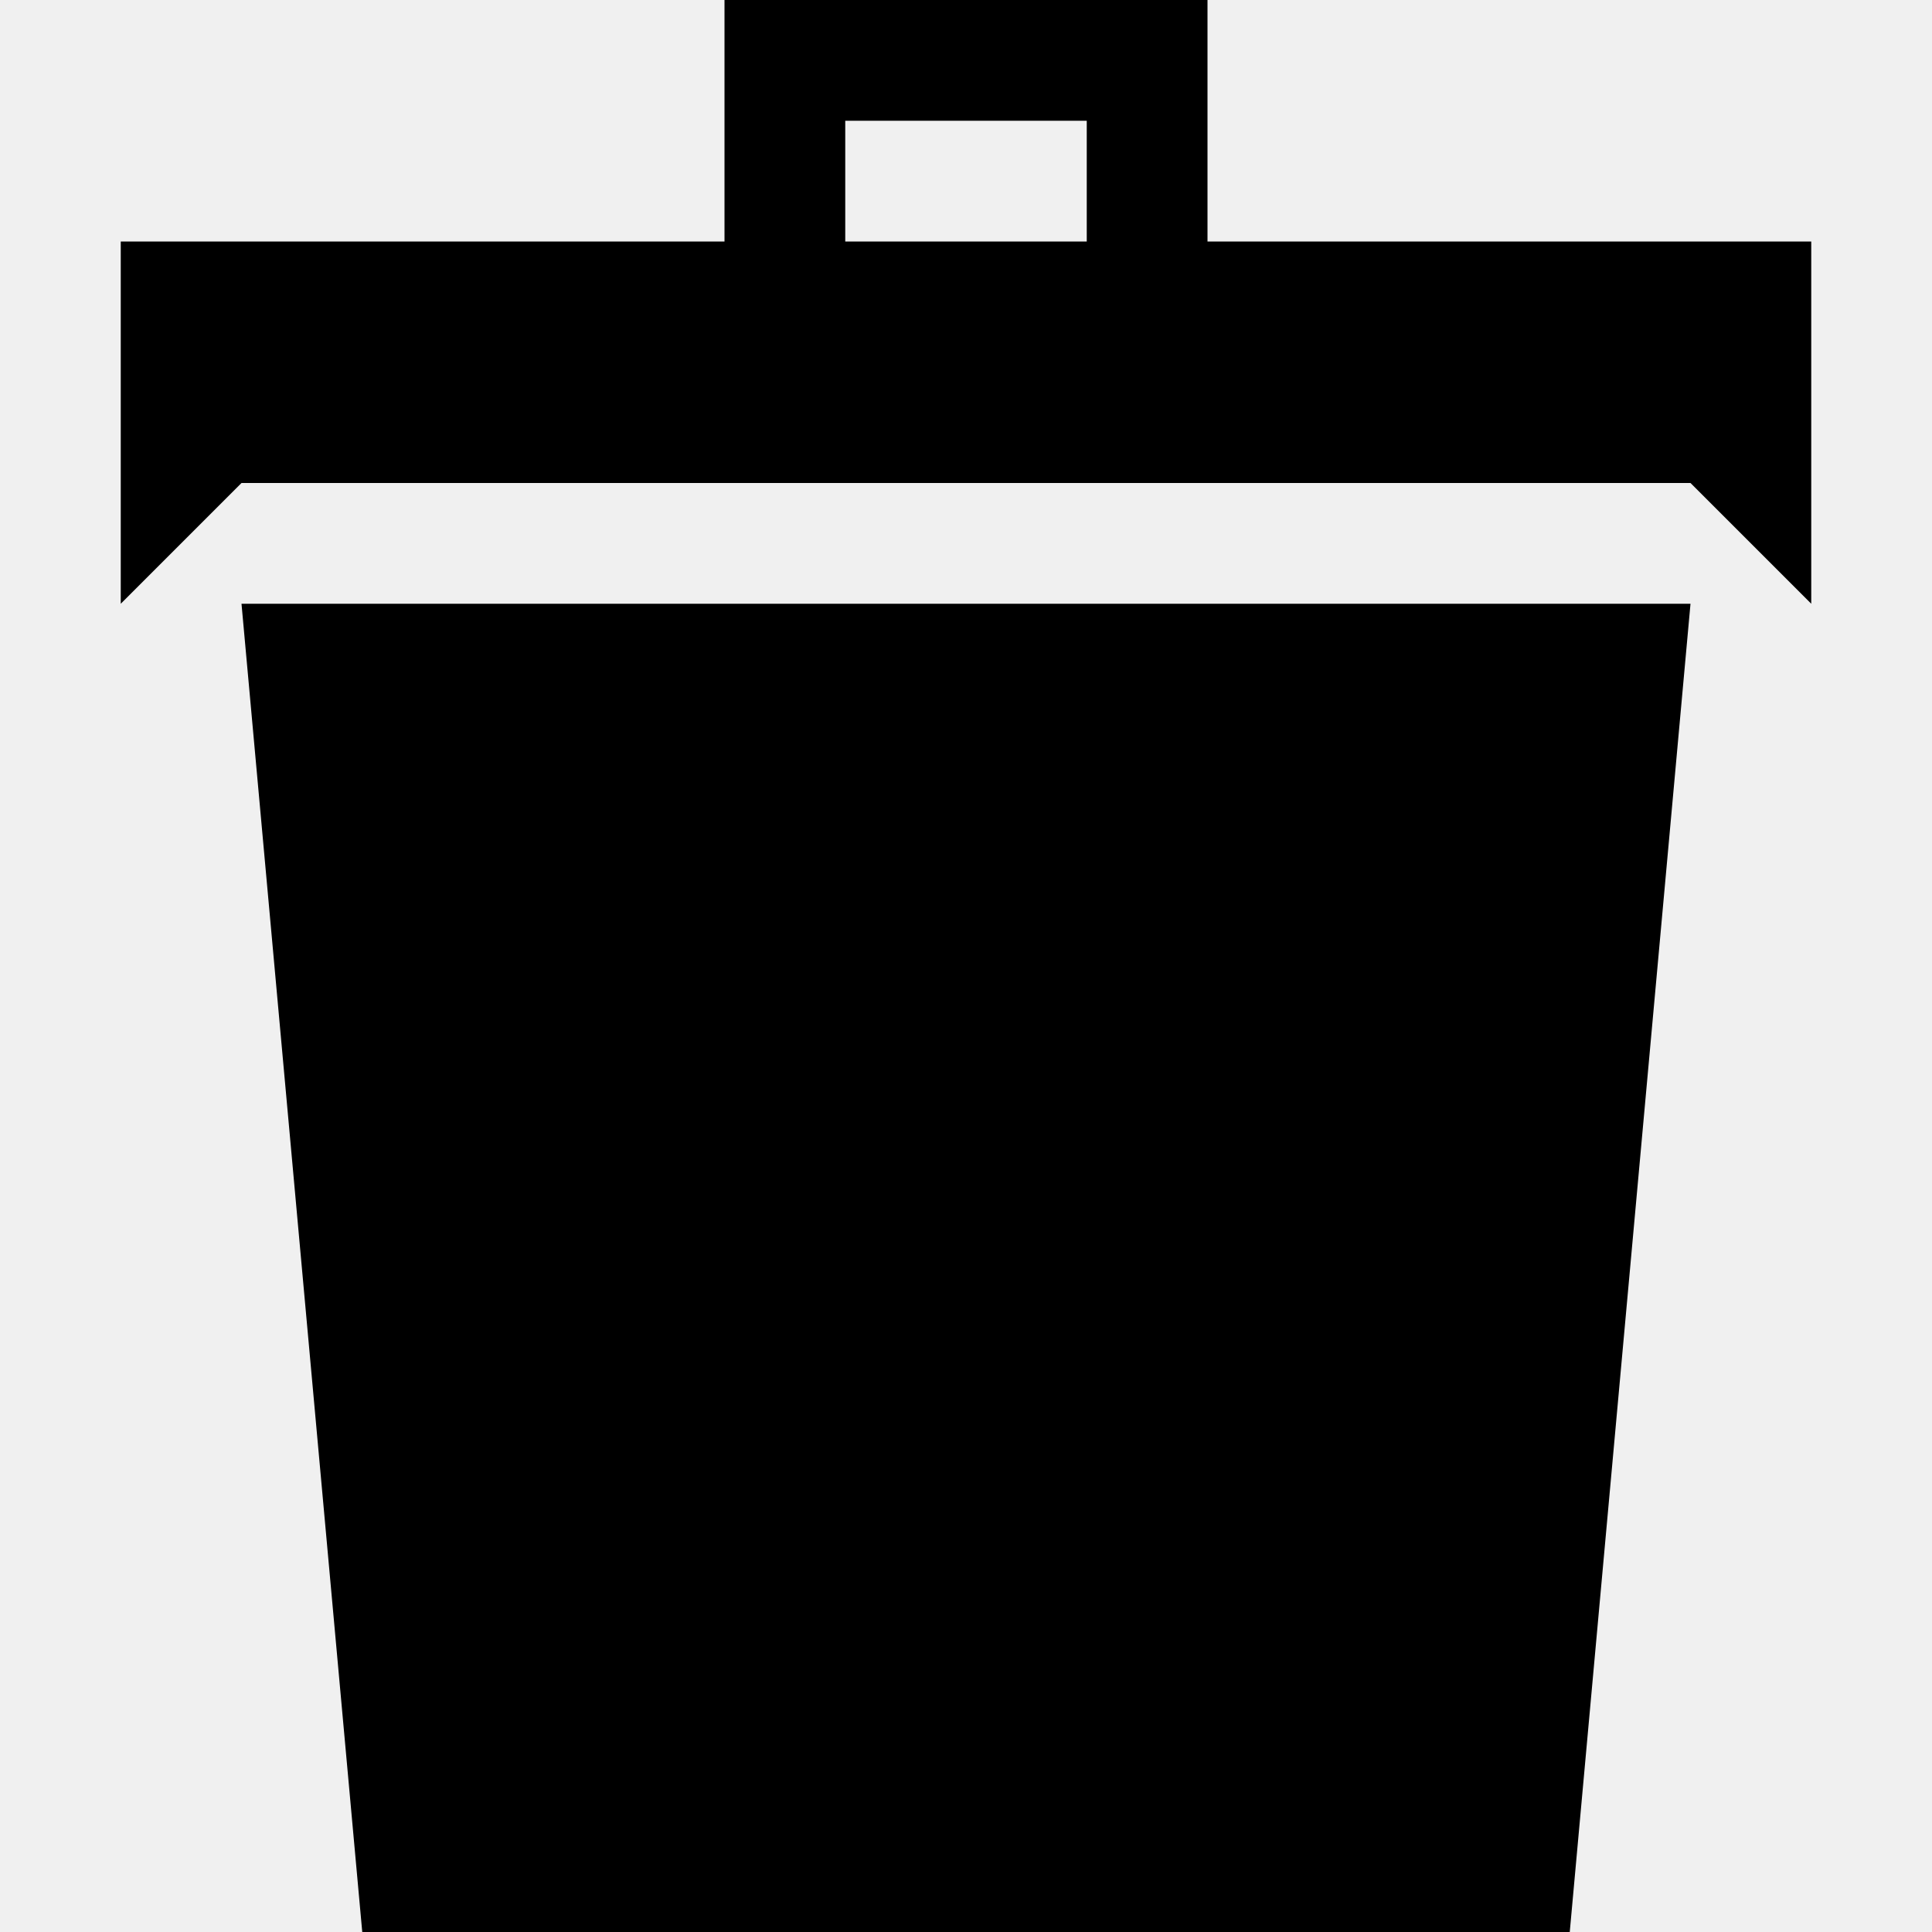
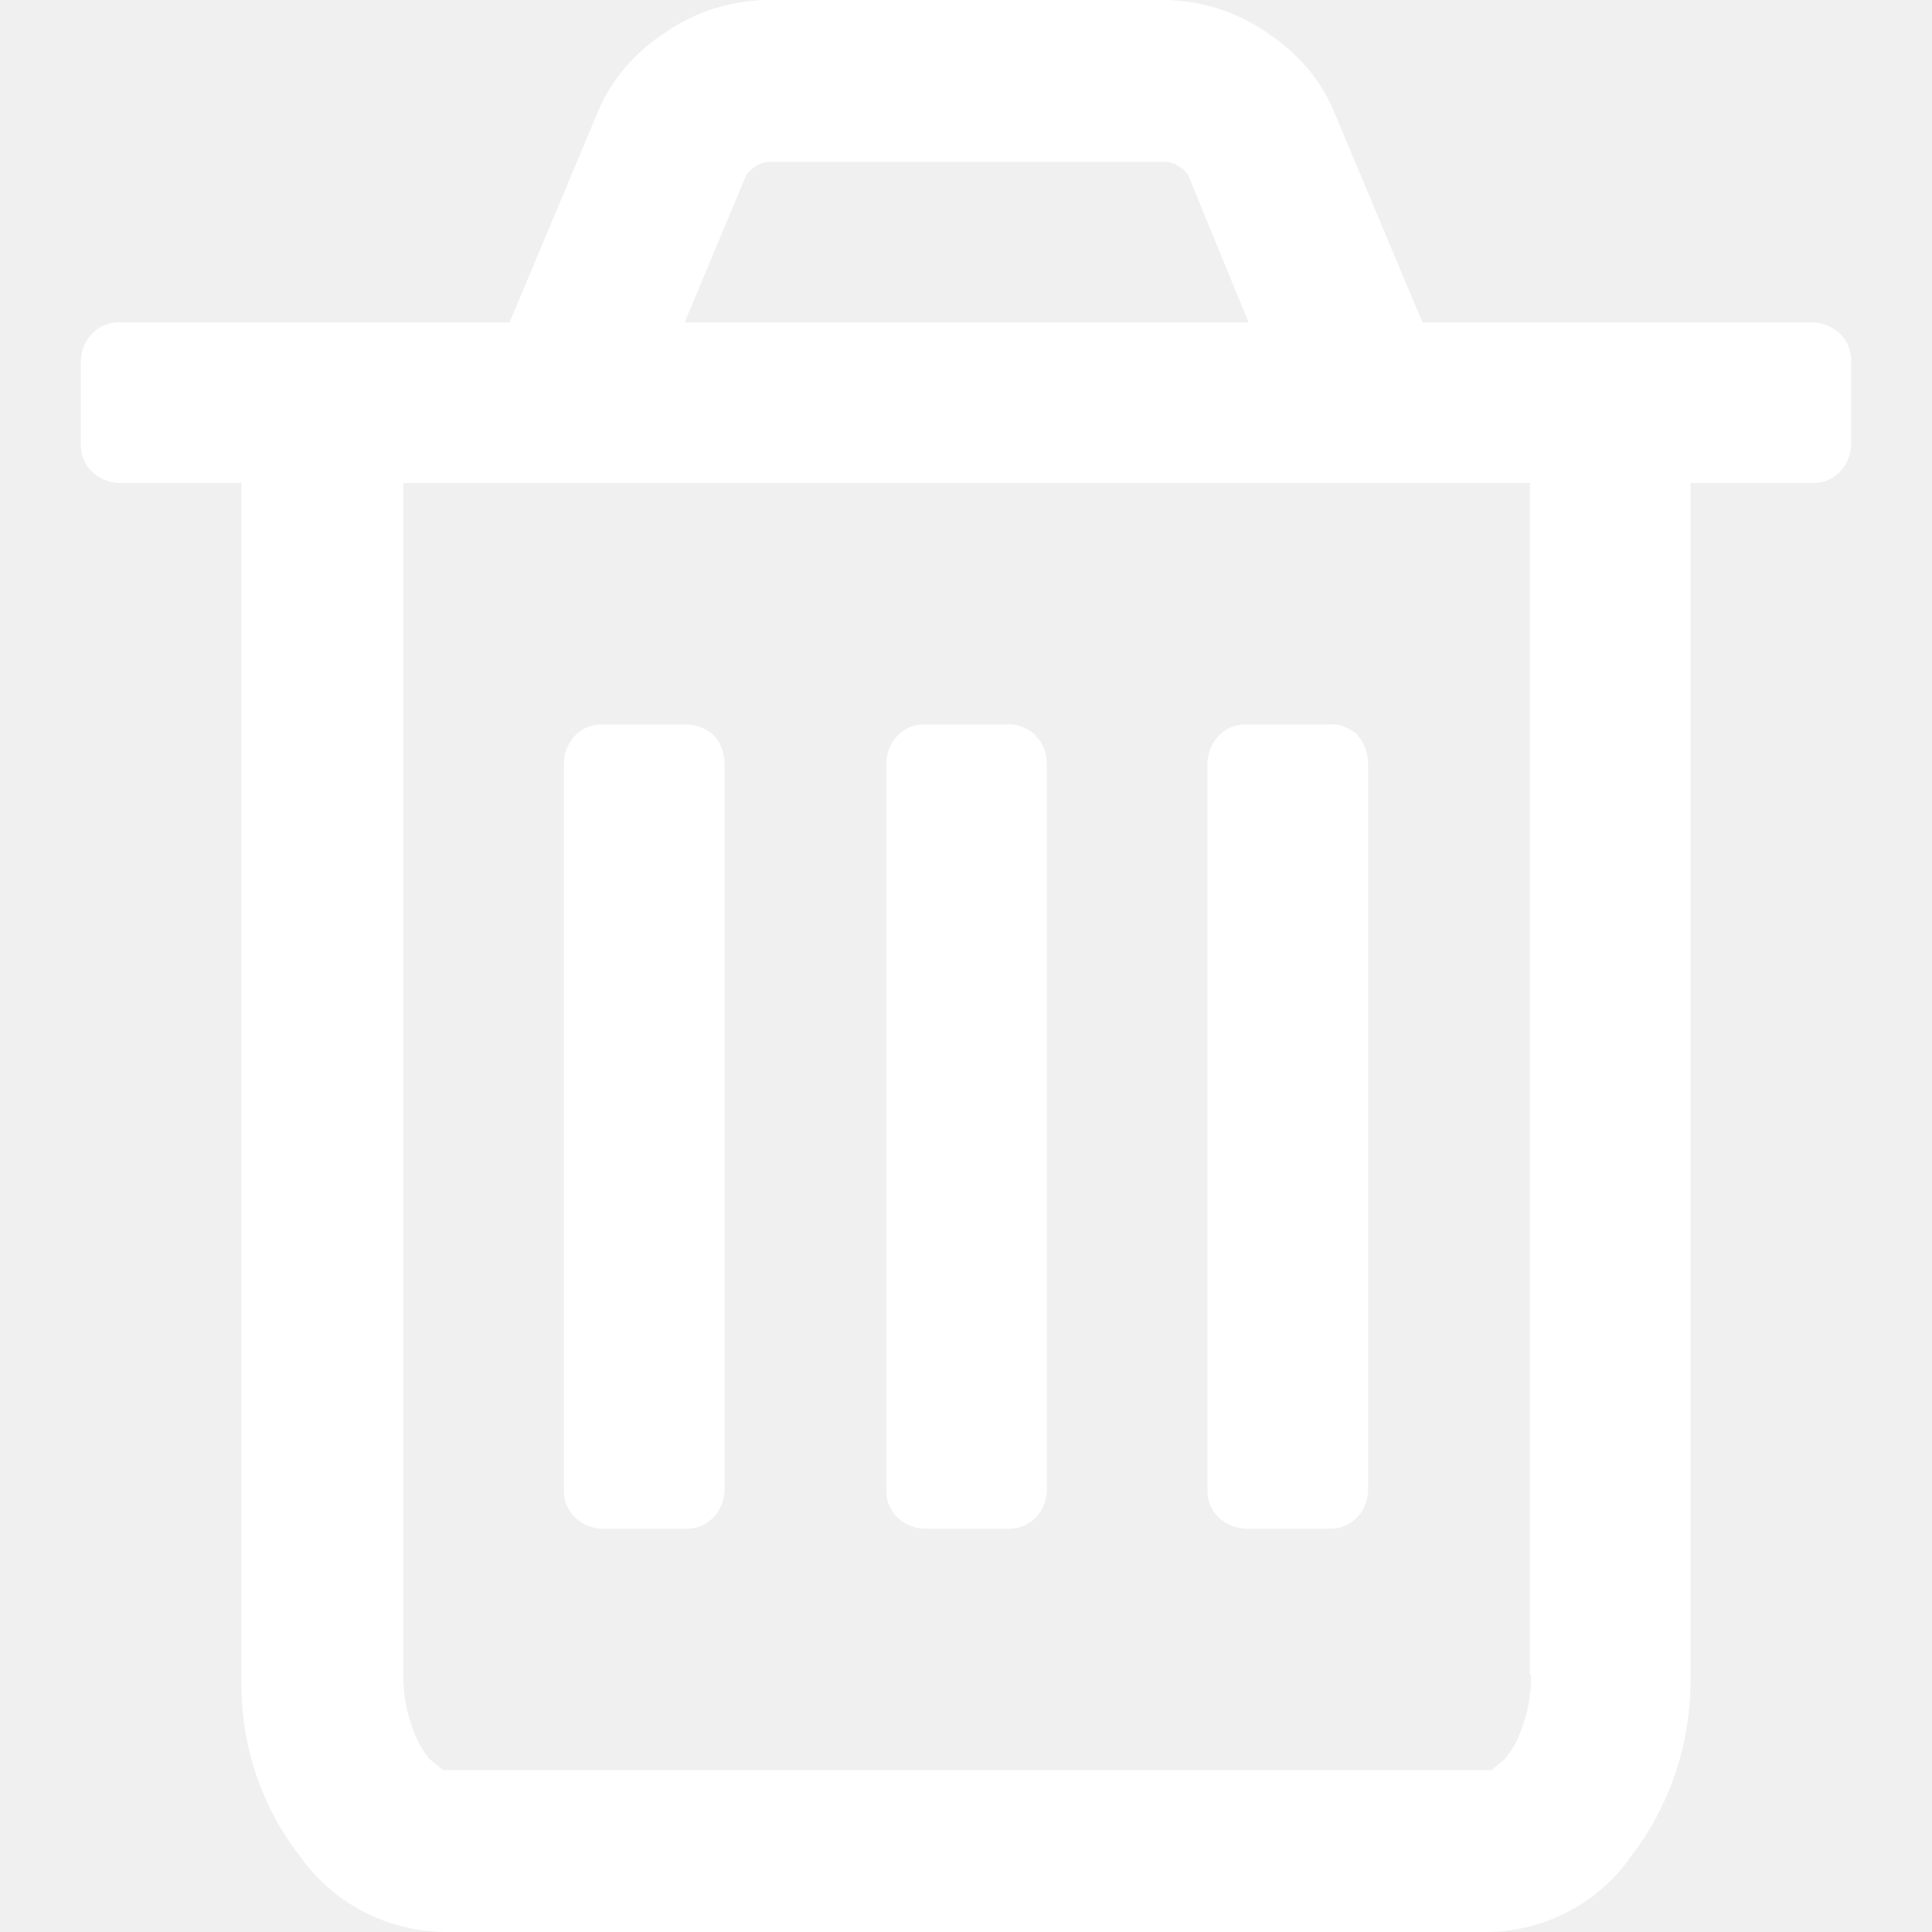
- <svg xmlns="http://www.w3.org/2000/svg" version="1.1" width="20" height="20" viewBox="0 0 20 20">
-   <path d="M3.75 20h12.5l1.25-13.75h-15zM12.5 2.5v-2.5h-5v2.5h-6.25v3.75l1.25-1.25h15l1.25 1.25v-3.75h-6.25zM11.25 2.5h-2.5v-1.25h2.5v1.25z" />
+ <svg xmlns="http://www.w3.org/2000/svg" width="16" height="16" viewBox="0 0 16 16">
+   <path fill="#FFF" d="M5.91 6.09c-.06-.06-.15-.09-.24-.09h-.67c-.18-.01-.32.13-.33.31v6.02c-.01.18.13.32.31.33h.69c.18.01.32-.13.33-.31v-6.02c0-.09-.03-.18-.09-.24zm2.67 0c-.07-.06-.16-.1-.25-.09h-.66c-.18-.01-.32.13-.33.31v6.02c-.01.18.13.32.31.33h.69c.18.01.32-.13.33-.31v-6.02c0-.09-.03-.18-.1-.24h.01zm2.67 0c-.07-.06-.16-.1-.25-.09h-.67c-.18-.01-.32.13-.33.31v6.02c-.01.18.13.32.31.33h.69c.18.01.32-.13.33-.31v-6.02c0-.09-.03-.18-.09-.24h.01zm1.43 7.78c0 .14-.02.29-.07.42-.03.1-.08.2-.15.28l-.11.09h-8.68l-.11-.09c-.07-.08-.12-.18-.15-.28-.05-.13-.07-.28-.07-.42v-9.87h9.33v9.87h.01zm-6.5-12.42c.04-.06.11-.1.18-.11h3.3c.07.01.14.05.18.11l.5 1.22h-4.67l.51-1.22zm9.15 1.55c.01-.18-.13-.32-.31-.33h-3.24l-.73-1.74c-.11-.27-.31-.5-.56-.66-.24-.17-.53-.26-.82-.27h-3.34c-.29.01-.58.1-.82.27-.25.16-.45.39-.56.66l-.73 1.74h-3.22c-.18-.01-.32.13-.33.31v.69c-.01.18.13.32.31.33h1.02v9.91c-.01.53.16 1.05.49 1.47.27.38.71.61 1.18.62h8.66c.47-.01.91-.24 1.18-.63.33-.43.5-.96.49-1.5v-9.87h1c.18.01.32-.13.33-.31v-.69z" />
</svg>
